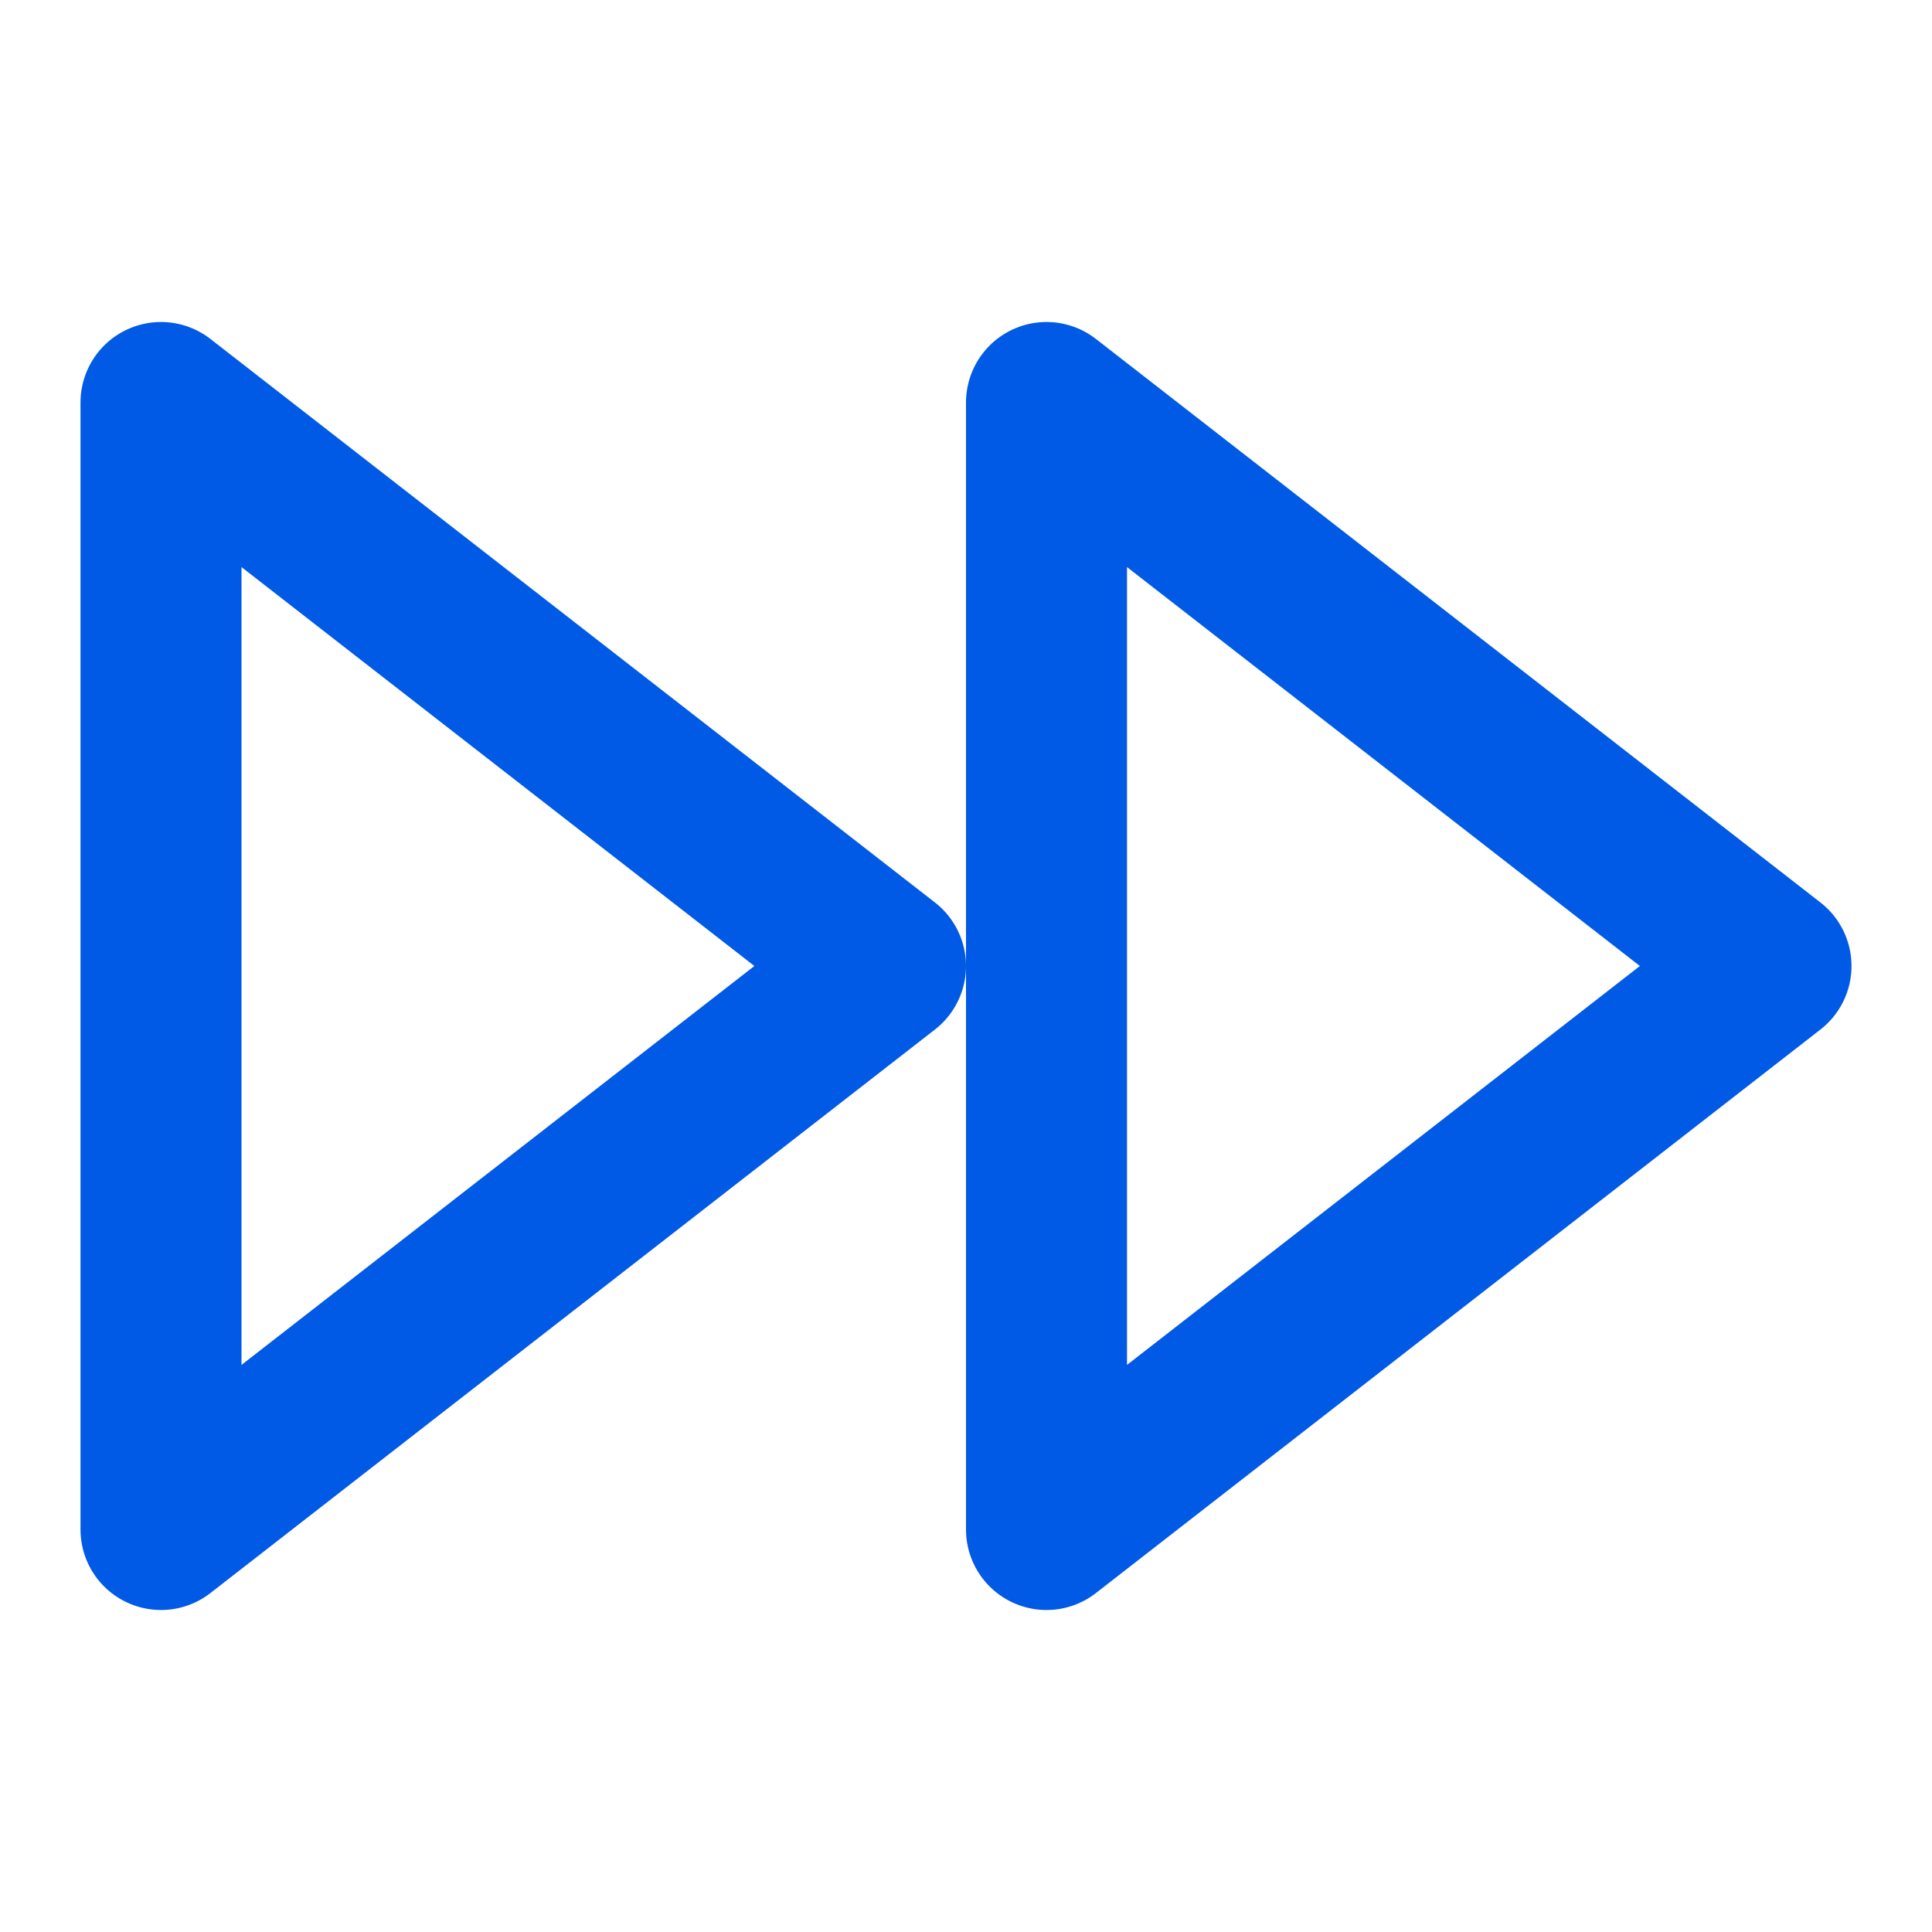
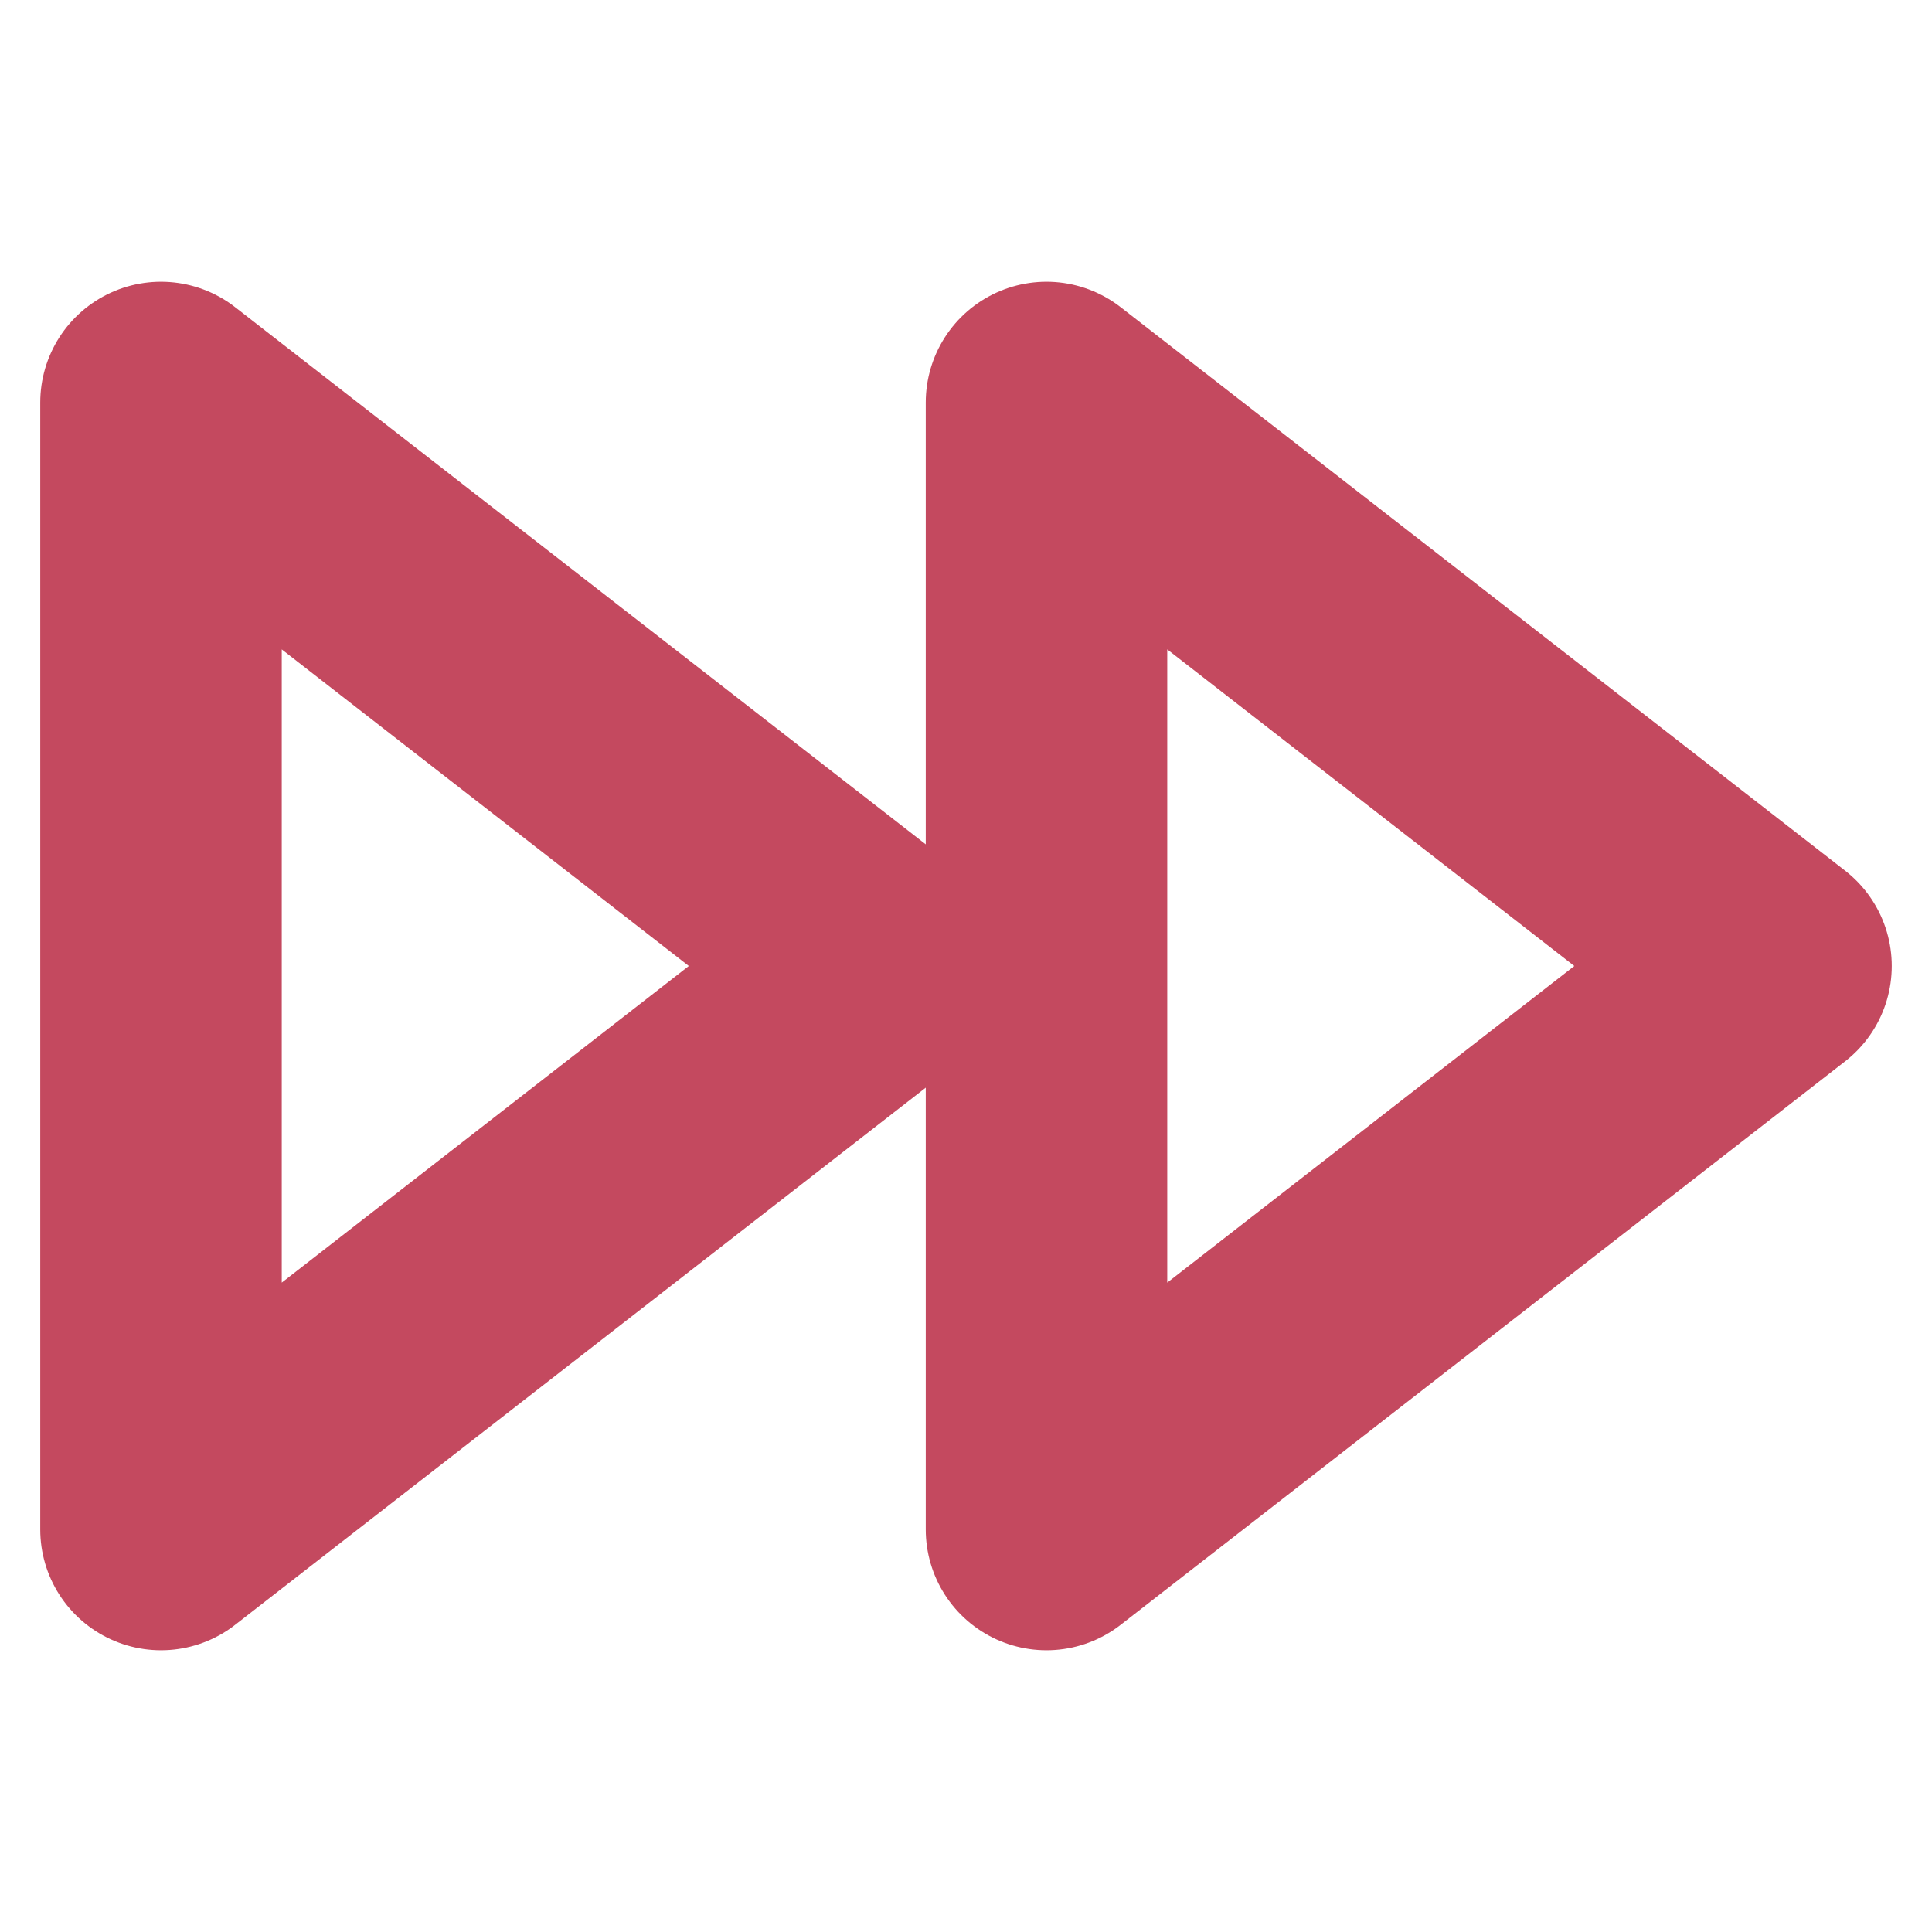
- <svg xmlns="http://www.w3.org/2000/svg" stroke="#005AE5" fill="none" stroke-width="2" viewBox="0 0 24 24" stroke-linecap="round" stroke-linejoin="round" height="1000" width="1000">
+ <svg xmlns="http://www.w3.org/2000/svg" stroke="#C4495F" fill="none" stroke-width="3" viewBox="0 0 24 24" stroke-linecap="round" stroke-linejoin="round" height="1000" width="1000">
  <polygon points="13 19 22 12 13 5 13 19" />
  <polygon points="2 19 11 12 2 5 2 19" />
</svg>
